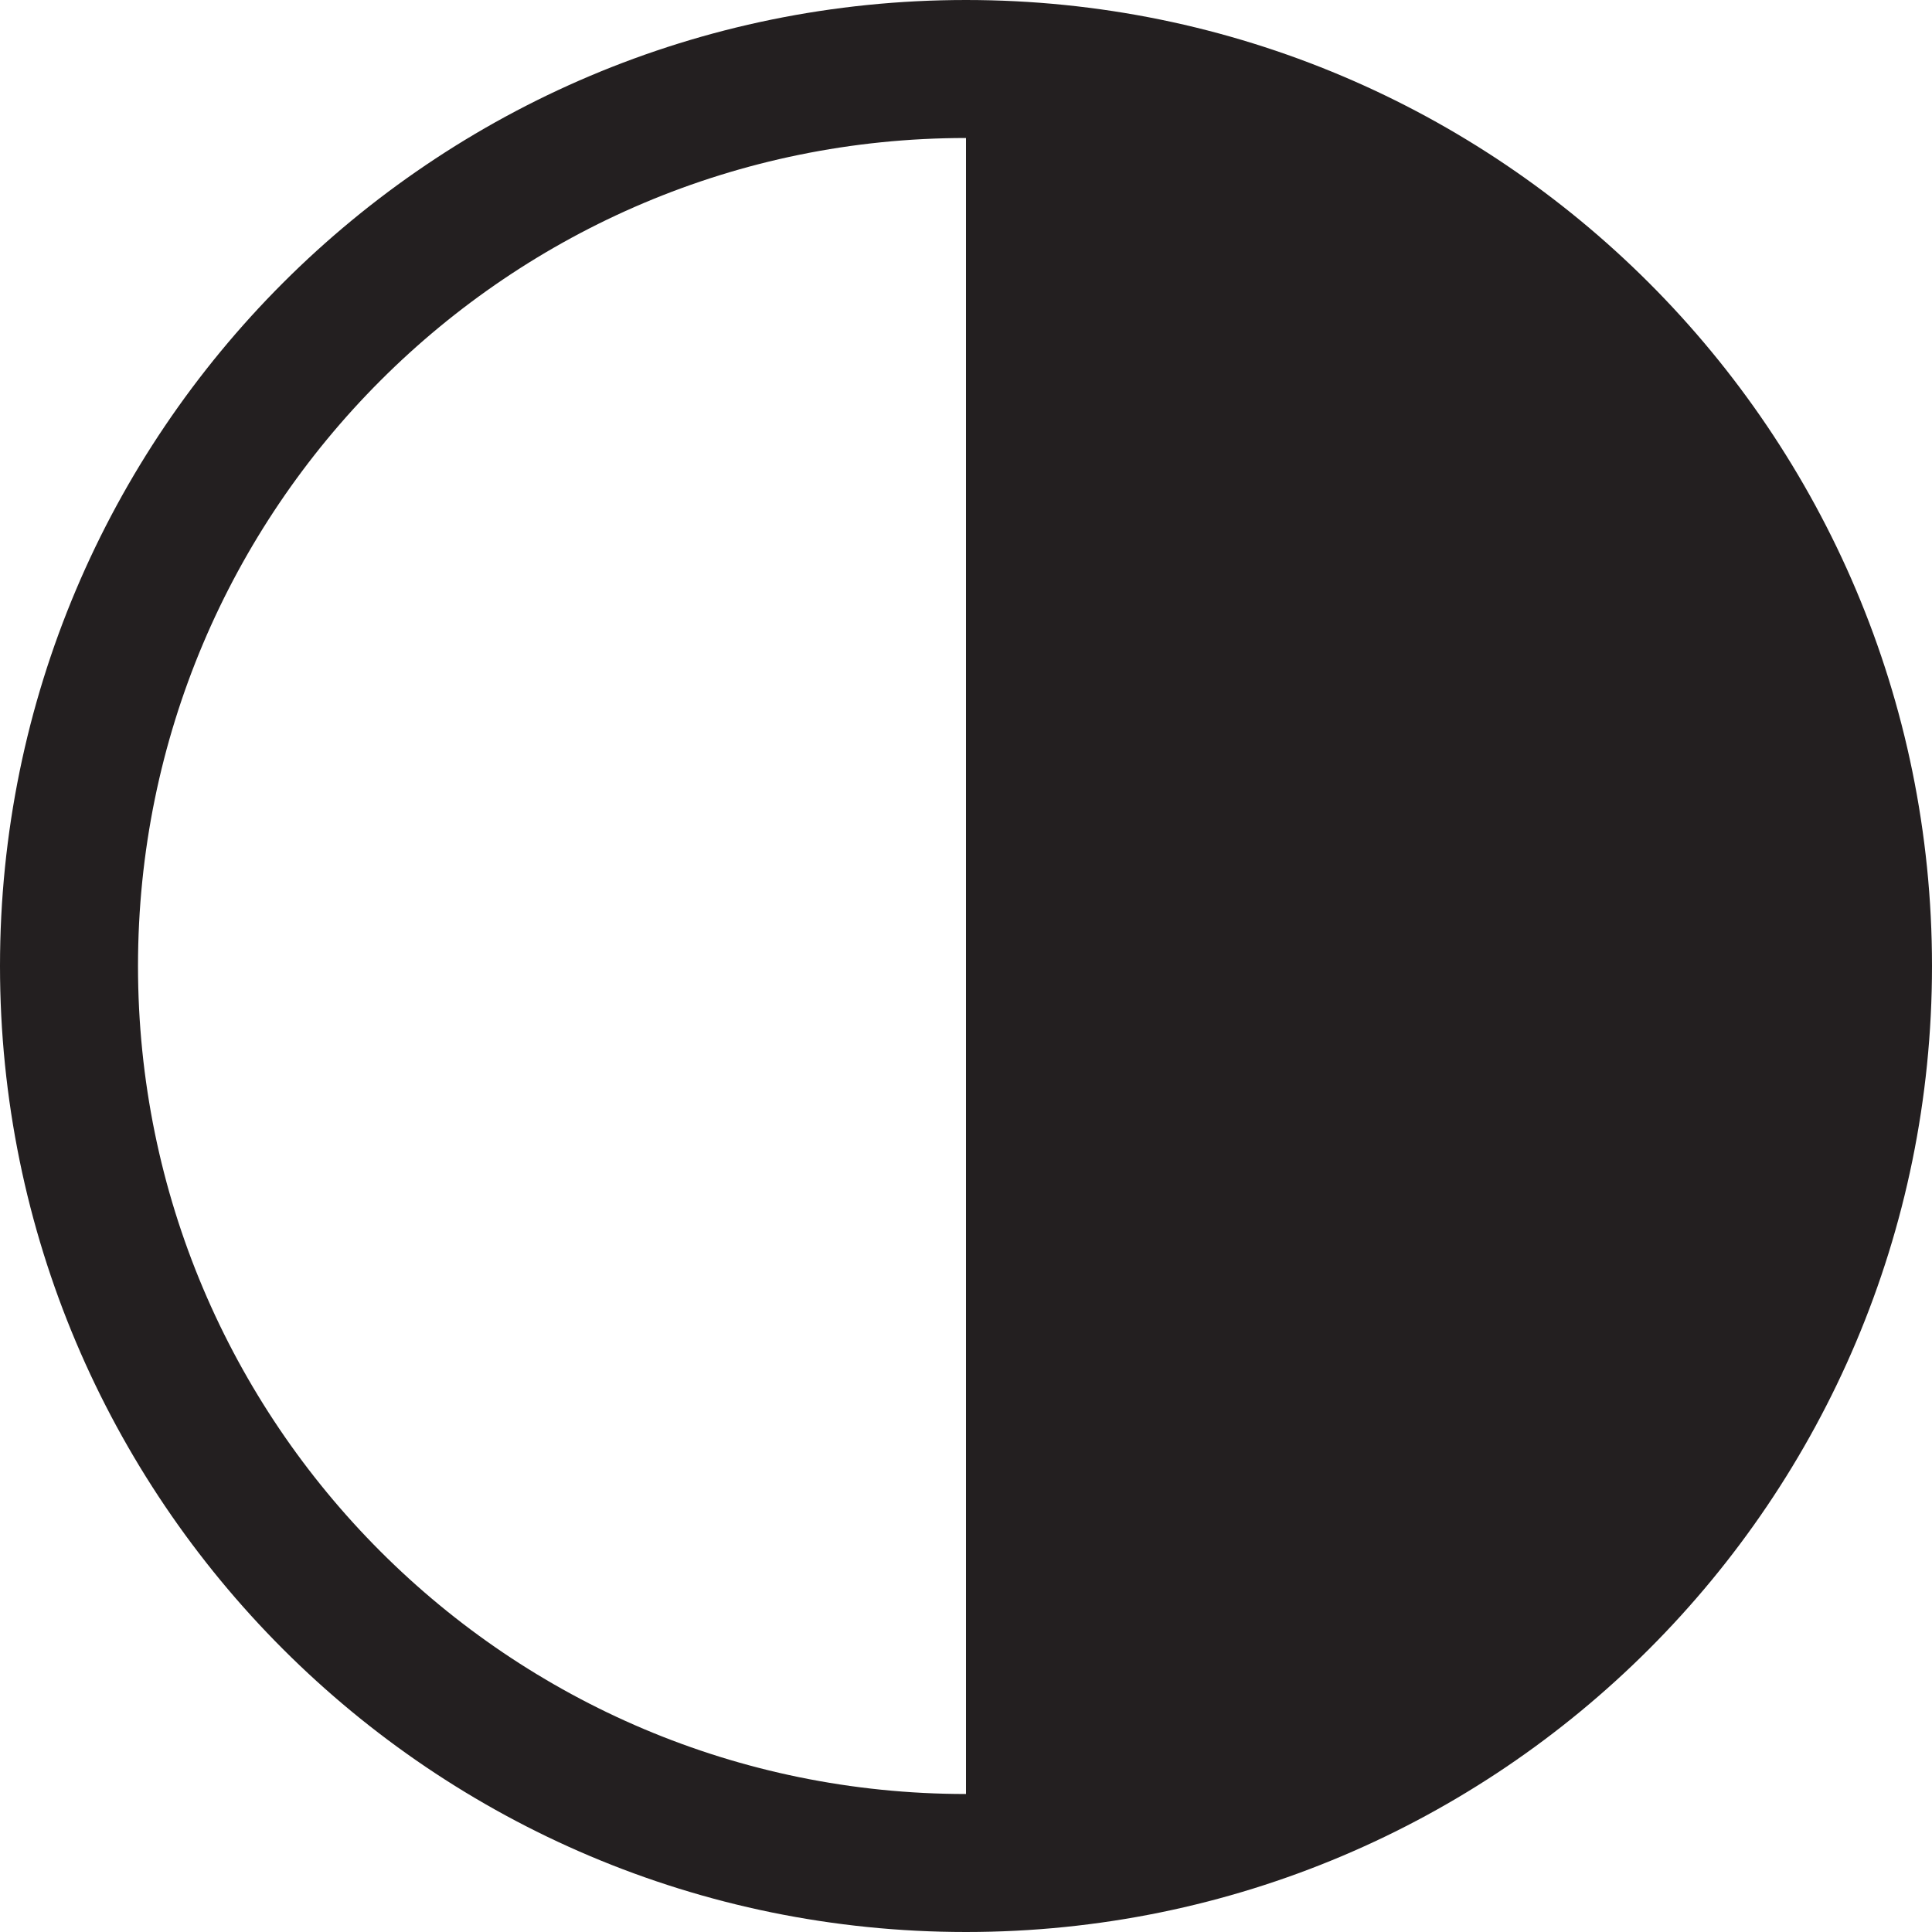
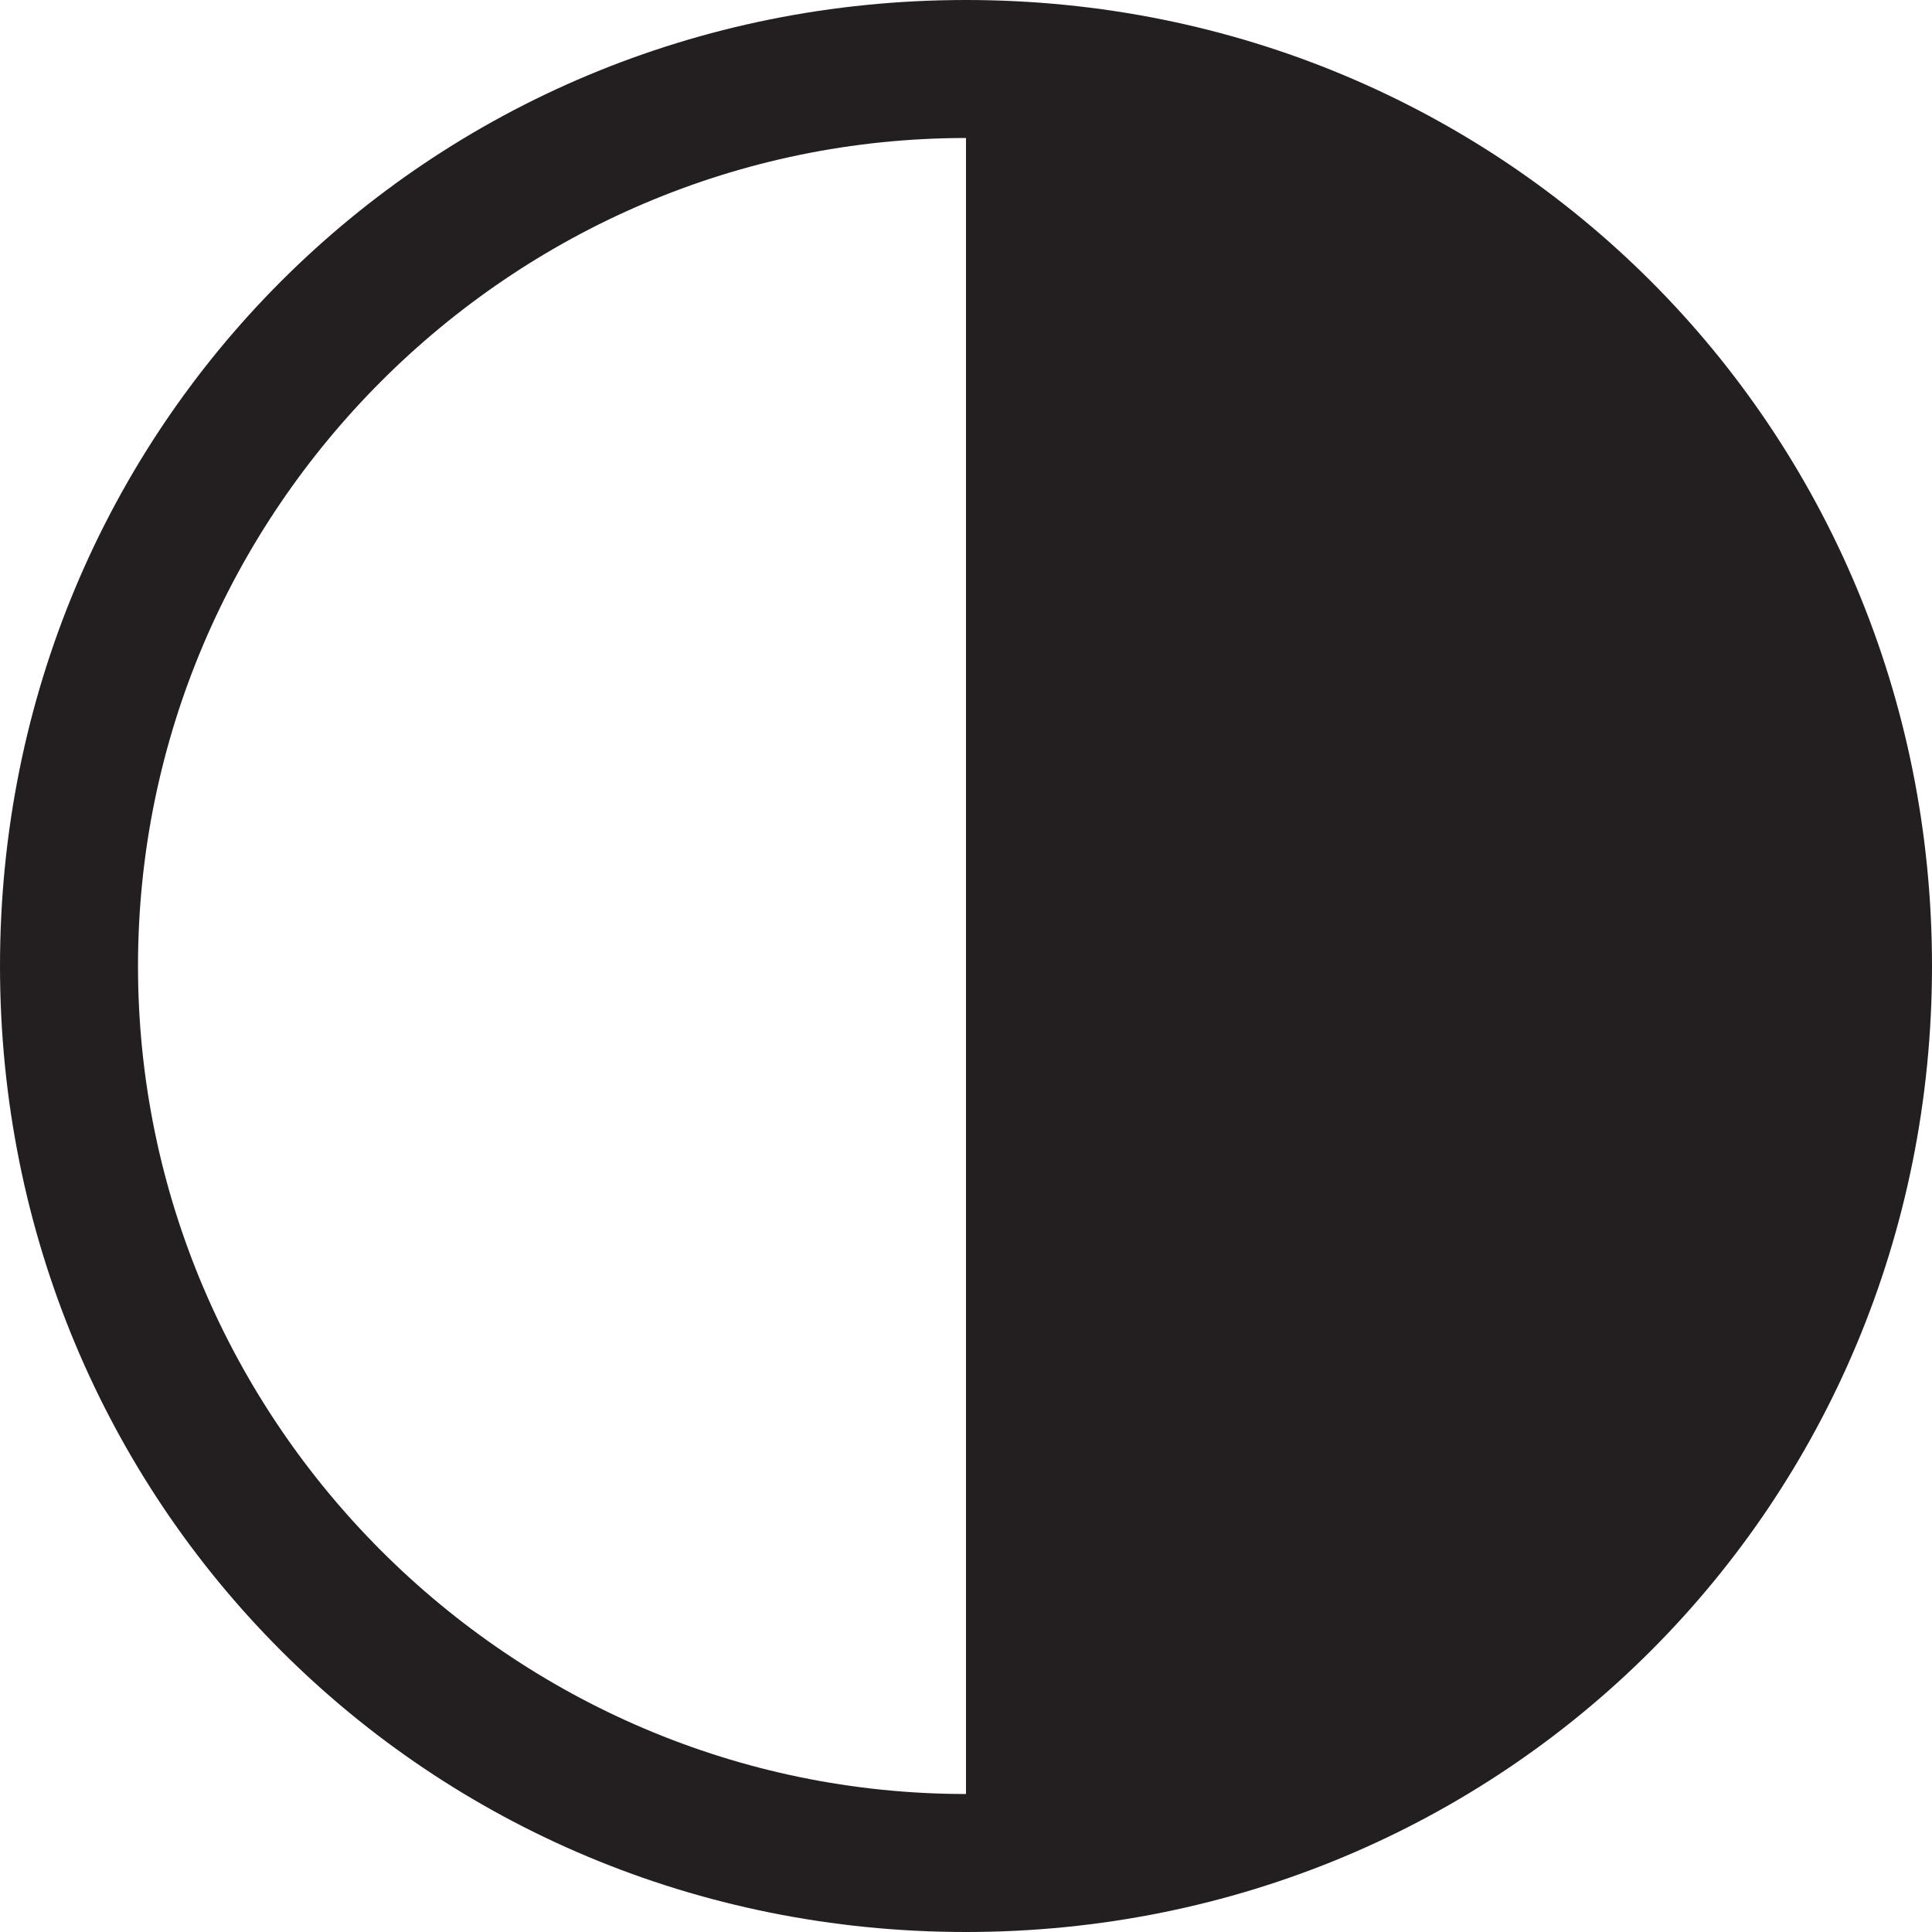
- <svg xmlns="http://www.w3.org/2000/svg" id="ee5db3e1-a6dd-42df-bf07-68cd702fff8a" data-name="b74ec648-29e4-4aaf-a657-5e8a97fa58ca" viewBox="0 0 14 14">
-   <g id="908ced29-363c-4439-9e0b-005d44c9e12a" data-name="228efdef-19e7-41a8-8adb-6af89665a106">
-     <g id="79337210-8549-4656-a965-c41ea011cc60" data-name="1a5266b4-3acc-4836-9e05-2d73f4f93271">
-       <g id="242fe536-4868-49ed-9c9f-18b9d00b43c4" data-name="abf952bc-01b5-4af2-97b2-cbd051d72de1">
-         <g id="c66480e4-deb0-4a2f-a634-3aa93bb1f021" data-name="984a0ee2-20dc-46e6-8698-adfba6af6166">
-           <circle id="f7cd0367-6182-4db3-93a2-c2c74386445a" data-name="cae2bb45-e190-4e07-912e-273e57ef0894" cx="7" cy="7" r="6.5" style="fill:none;stroke:#231f20" />
-         </g>
-       </g>
-     </g>
-   </g>
-   <path d="M7,13.51V.49S9.17.93,9.29,1s3.54,3,3.54,3l.46,3.38-.71,3L10,12.68Z" style="fill:#231f20" />
+ <svg xmlns="http://www.w3.org/2000/svg" version="1.1" id="ee5db3e1-a6dd-42df-bf07-68cd702fff8a" x="0px" y="0px" viewBox="0 0 14 14" style="enable-background:new 0 0 14 14;" xml:space="preserve">
+   <style type="text/css">
+ 	.st0{fill:#231F20;}
+ </style>
+   <path class="st0" d="M7,0C3.1,0,0,3.1,0,7c0,3.9,3.1,7,7,7c3.9,0,7-3.1,7-7C14,3.1,10.9,0,7,0z M1,7c0-3.3,2.7-6,6-6v12  C3.7,13,1,10.3,1,7z" />
</svg>
